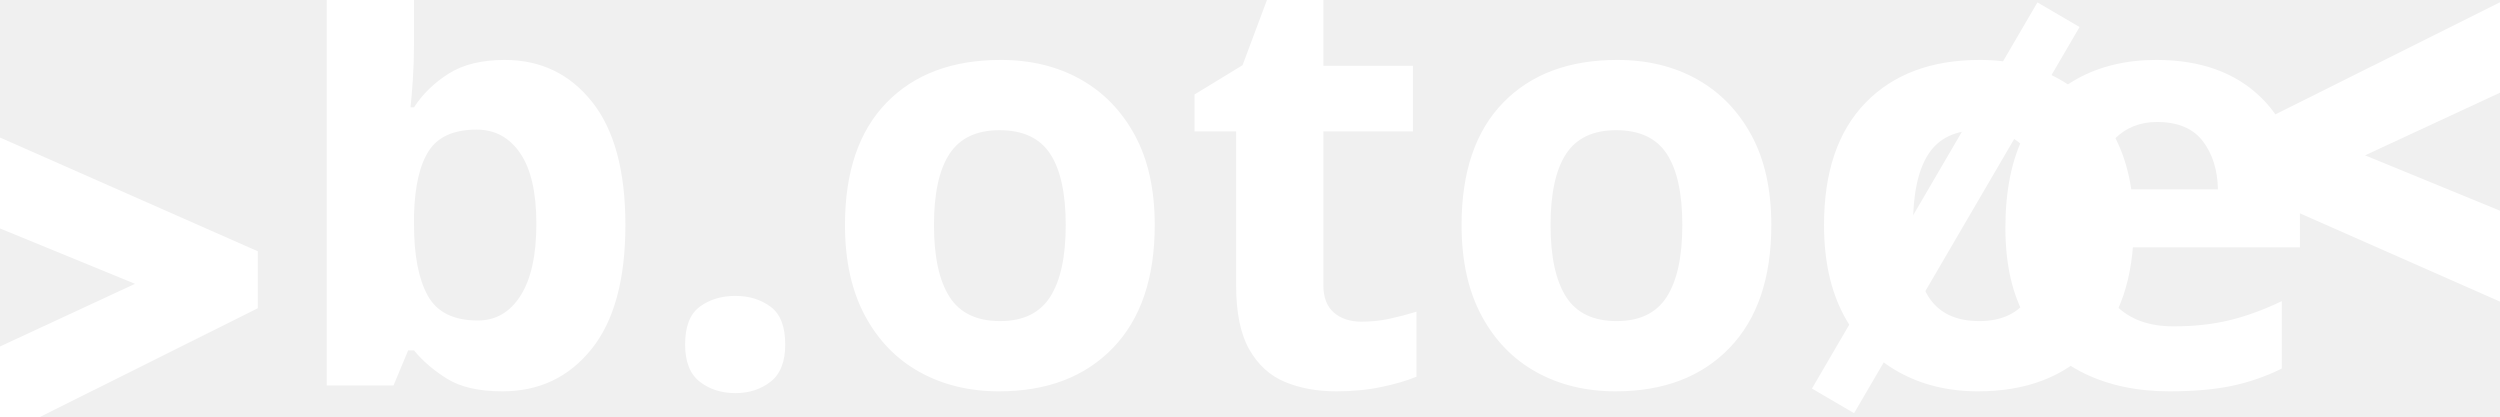
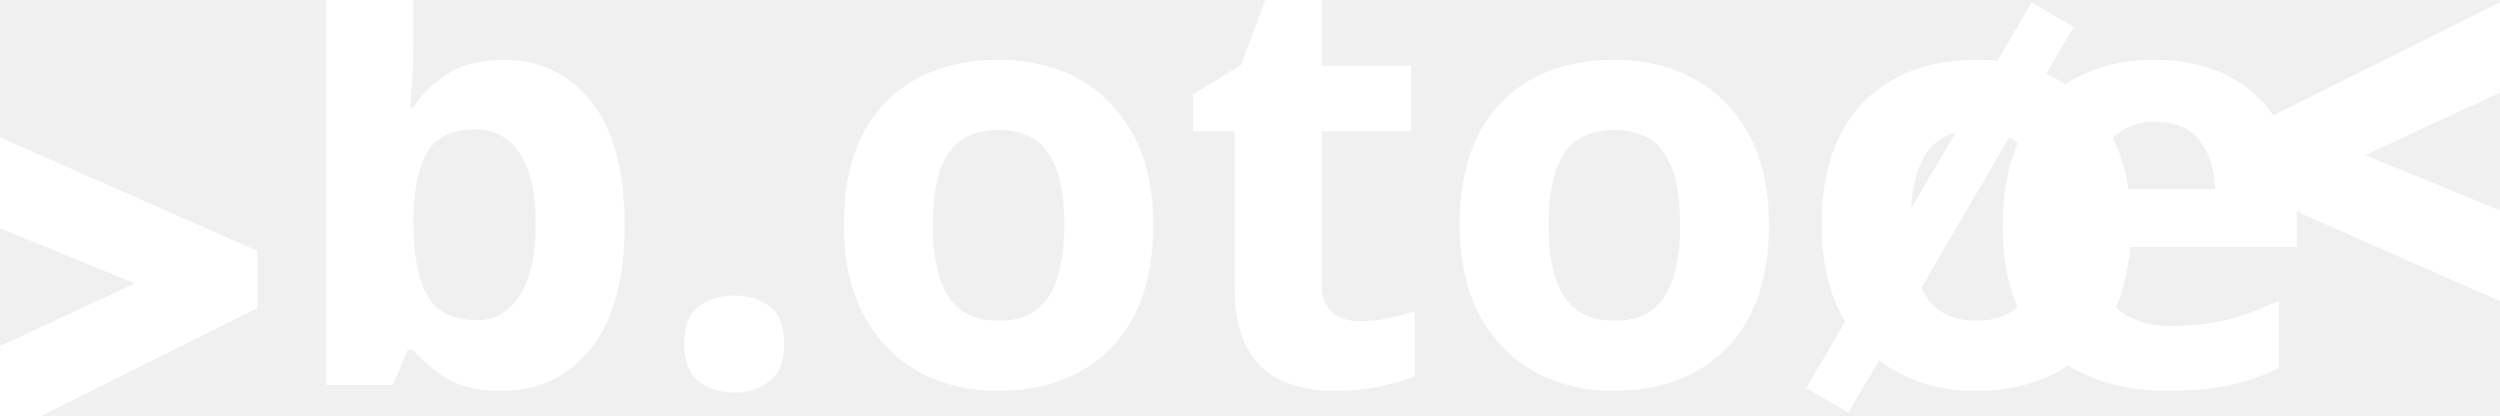
- <svg xmlns="http://www.w3.org/2000/svg" width="1537px" height="256px" viewBox="0 0 1537 256" version="1.1">
+ <svg xmlns="http://www.w3.org/2000/svg" width="1539px" height="256px" viewBox="0 0 1539 256" version="1.1">
  <defs />
  <g id="Page-1" stroke="none" stroke-width="1" fill="none" fill-rule="evenodd">
    <g id="logo" transform="translate(-29, -139)">
      <text id="b.otoo" fill="#FFFFFF" font-family="TektonPro-Bold, Tekton Pro" font-size="360" font-weight="bold">
        <tspan x="201.81" y="376">b.otoo</tspan>
      </text>
      <text id="e" fill="#FFFFFF" font-family="TektonPro-Bold, Tekton Pro" font-size="360" font-weight="bold">
        <tspan x="1245.71" y="376">e</tspan>
      </text>
-       <path d="M1287,161 L1163.5,372.5" id="Line" stroke="#FFFFFF" stroke-width="30" stroke-linecap="square" />
+       <path d="M1285,161 L1161.5,372.5" id="Line" stroke="#FFFFFF" stroke-width="30" stroke-linecap="square" />
      <text id="&lt;" fill="#FFFFFF" font-family="Beirut" font-size="500" font-weight="bold">
-         <tspan x="1386" y="411">&lt;</tspan>
+         <tspan x="1388" y="411">&lt;</tspan>
      </text>
      <g id="&lt;" transform="translate(104.5, 260) rotate(180) translate(-104.5, -260) translate(-0, 0)" fill="#FFFFFF" font-family="Beirut" font-size="500" font-weight="bold">
        <text>
          <tspan x="0" y="383">&lt;</tspan>
        </text>
      </g>
    </g>
  </g>
</svg>
